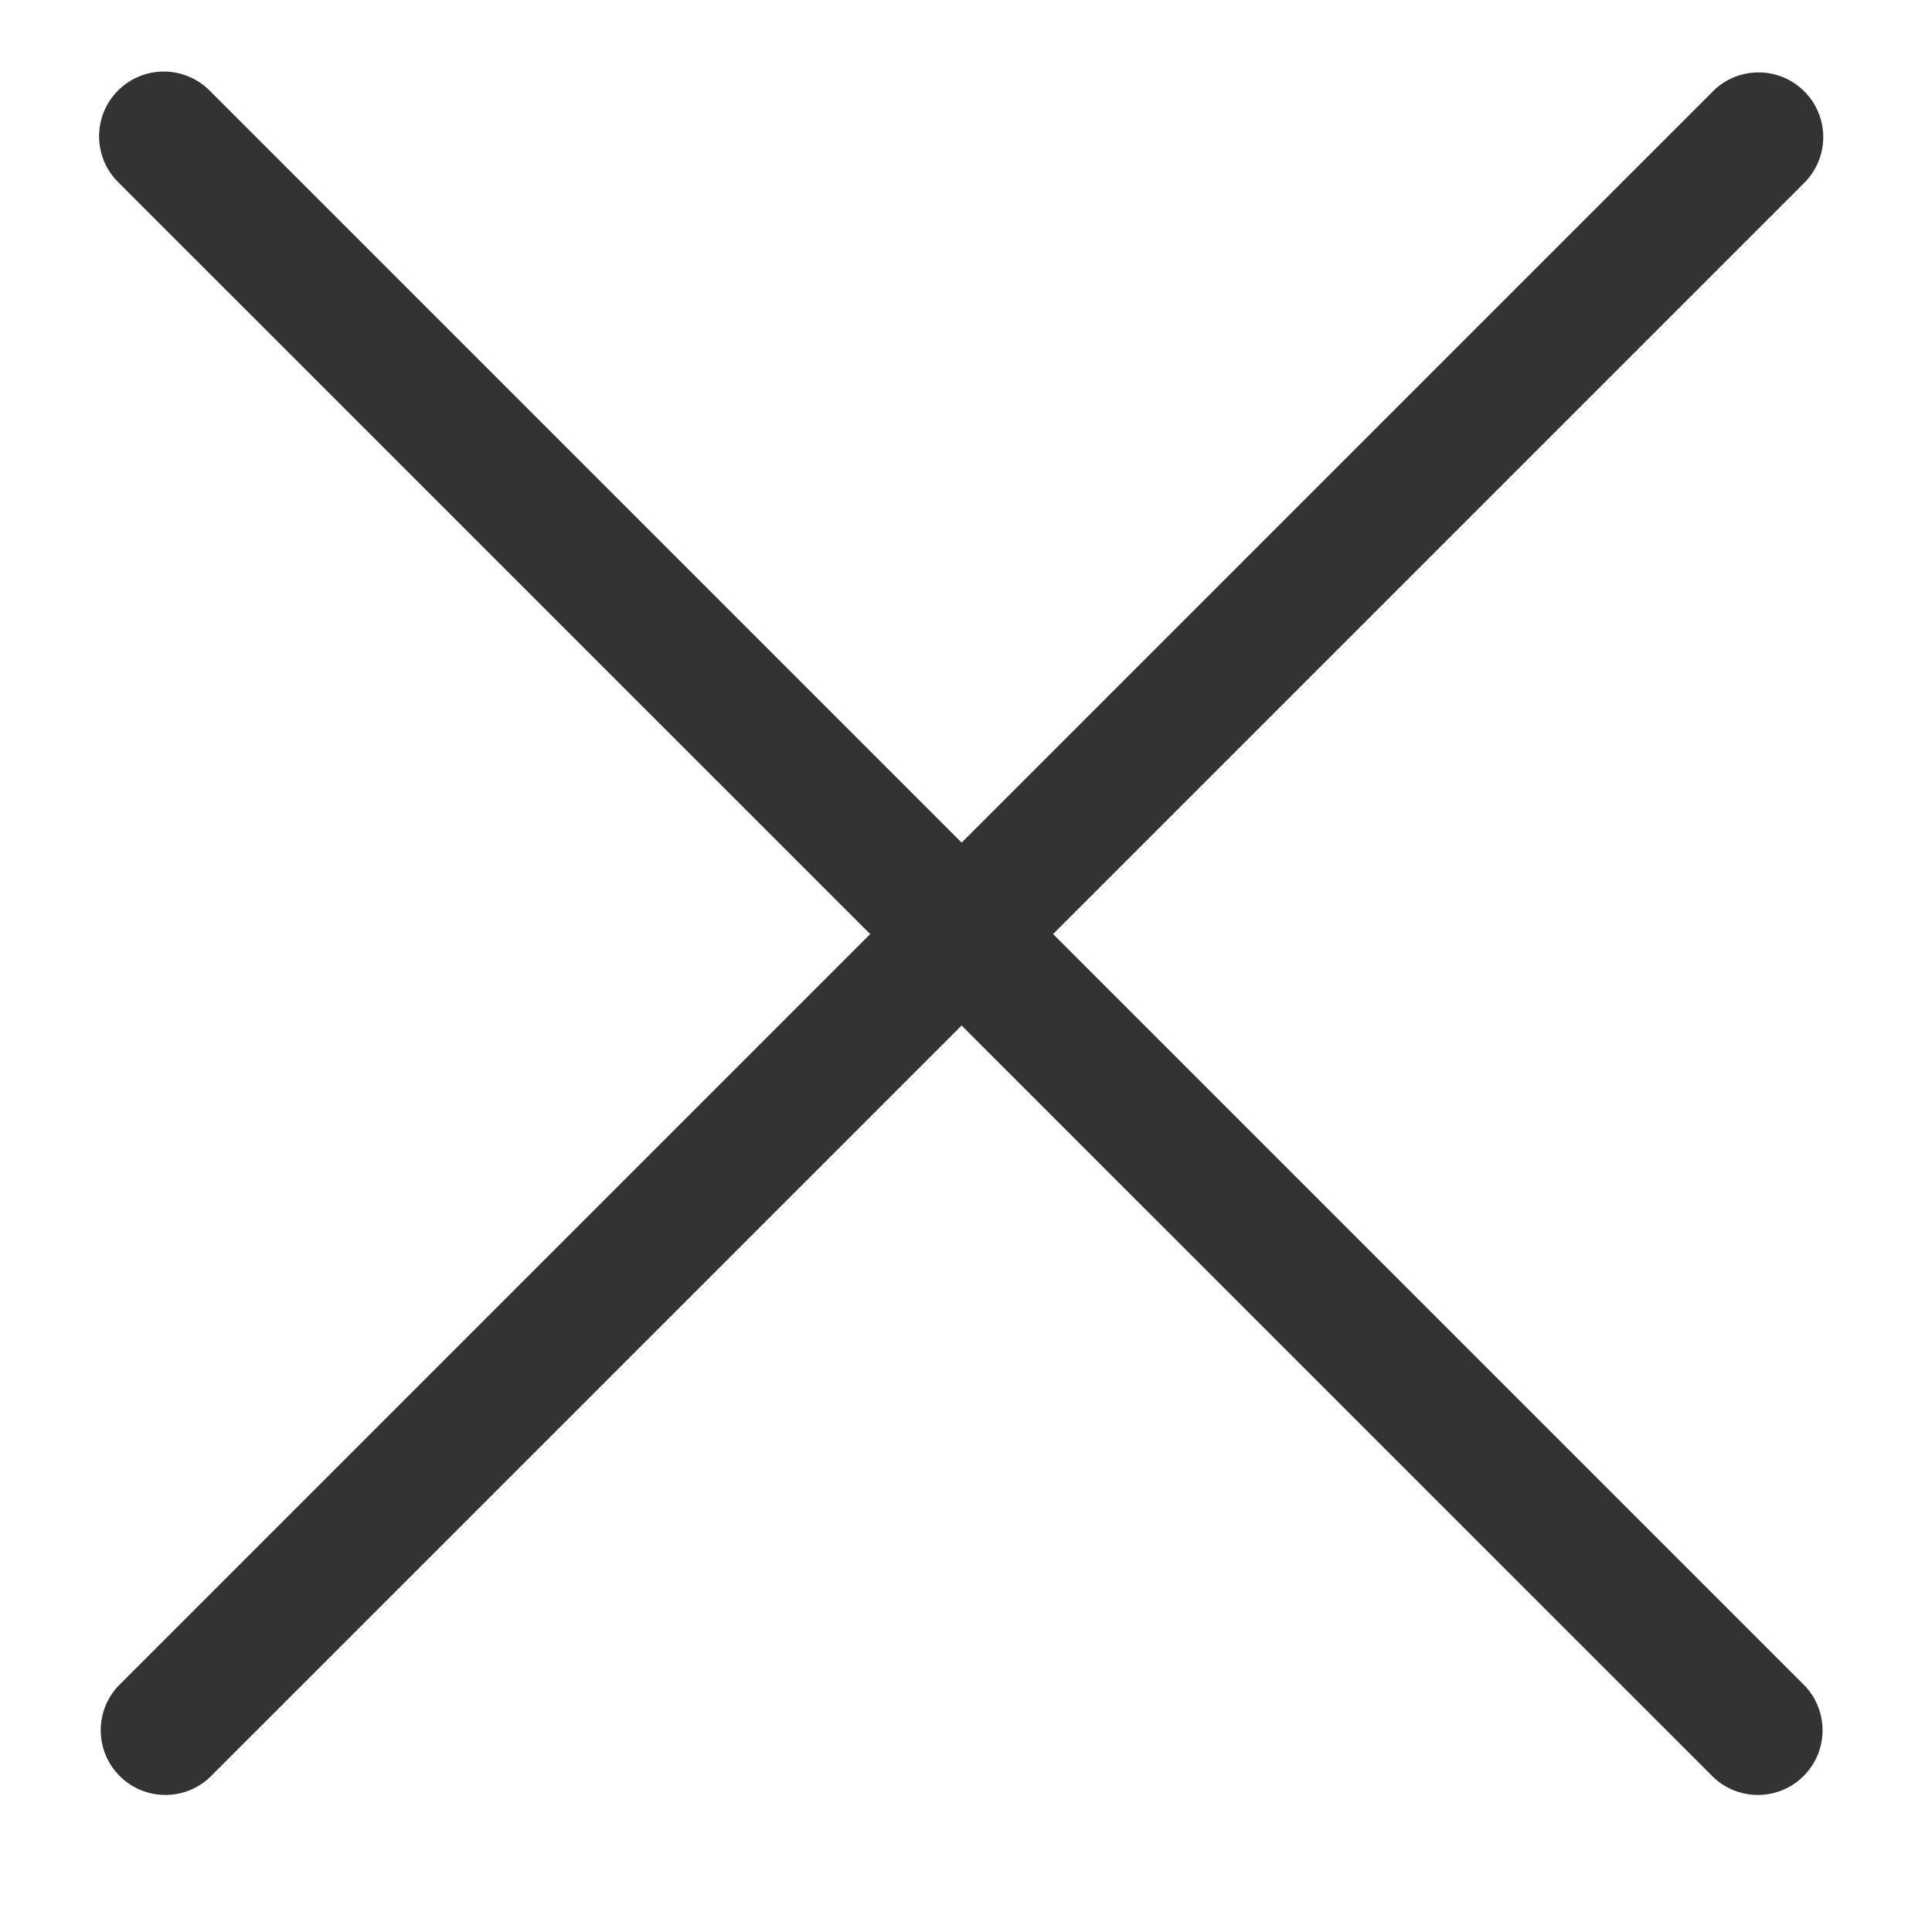
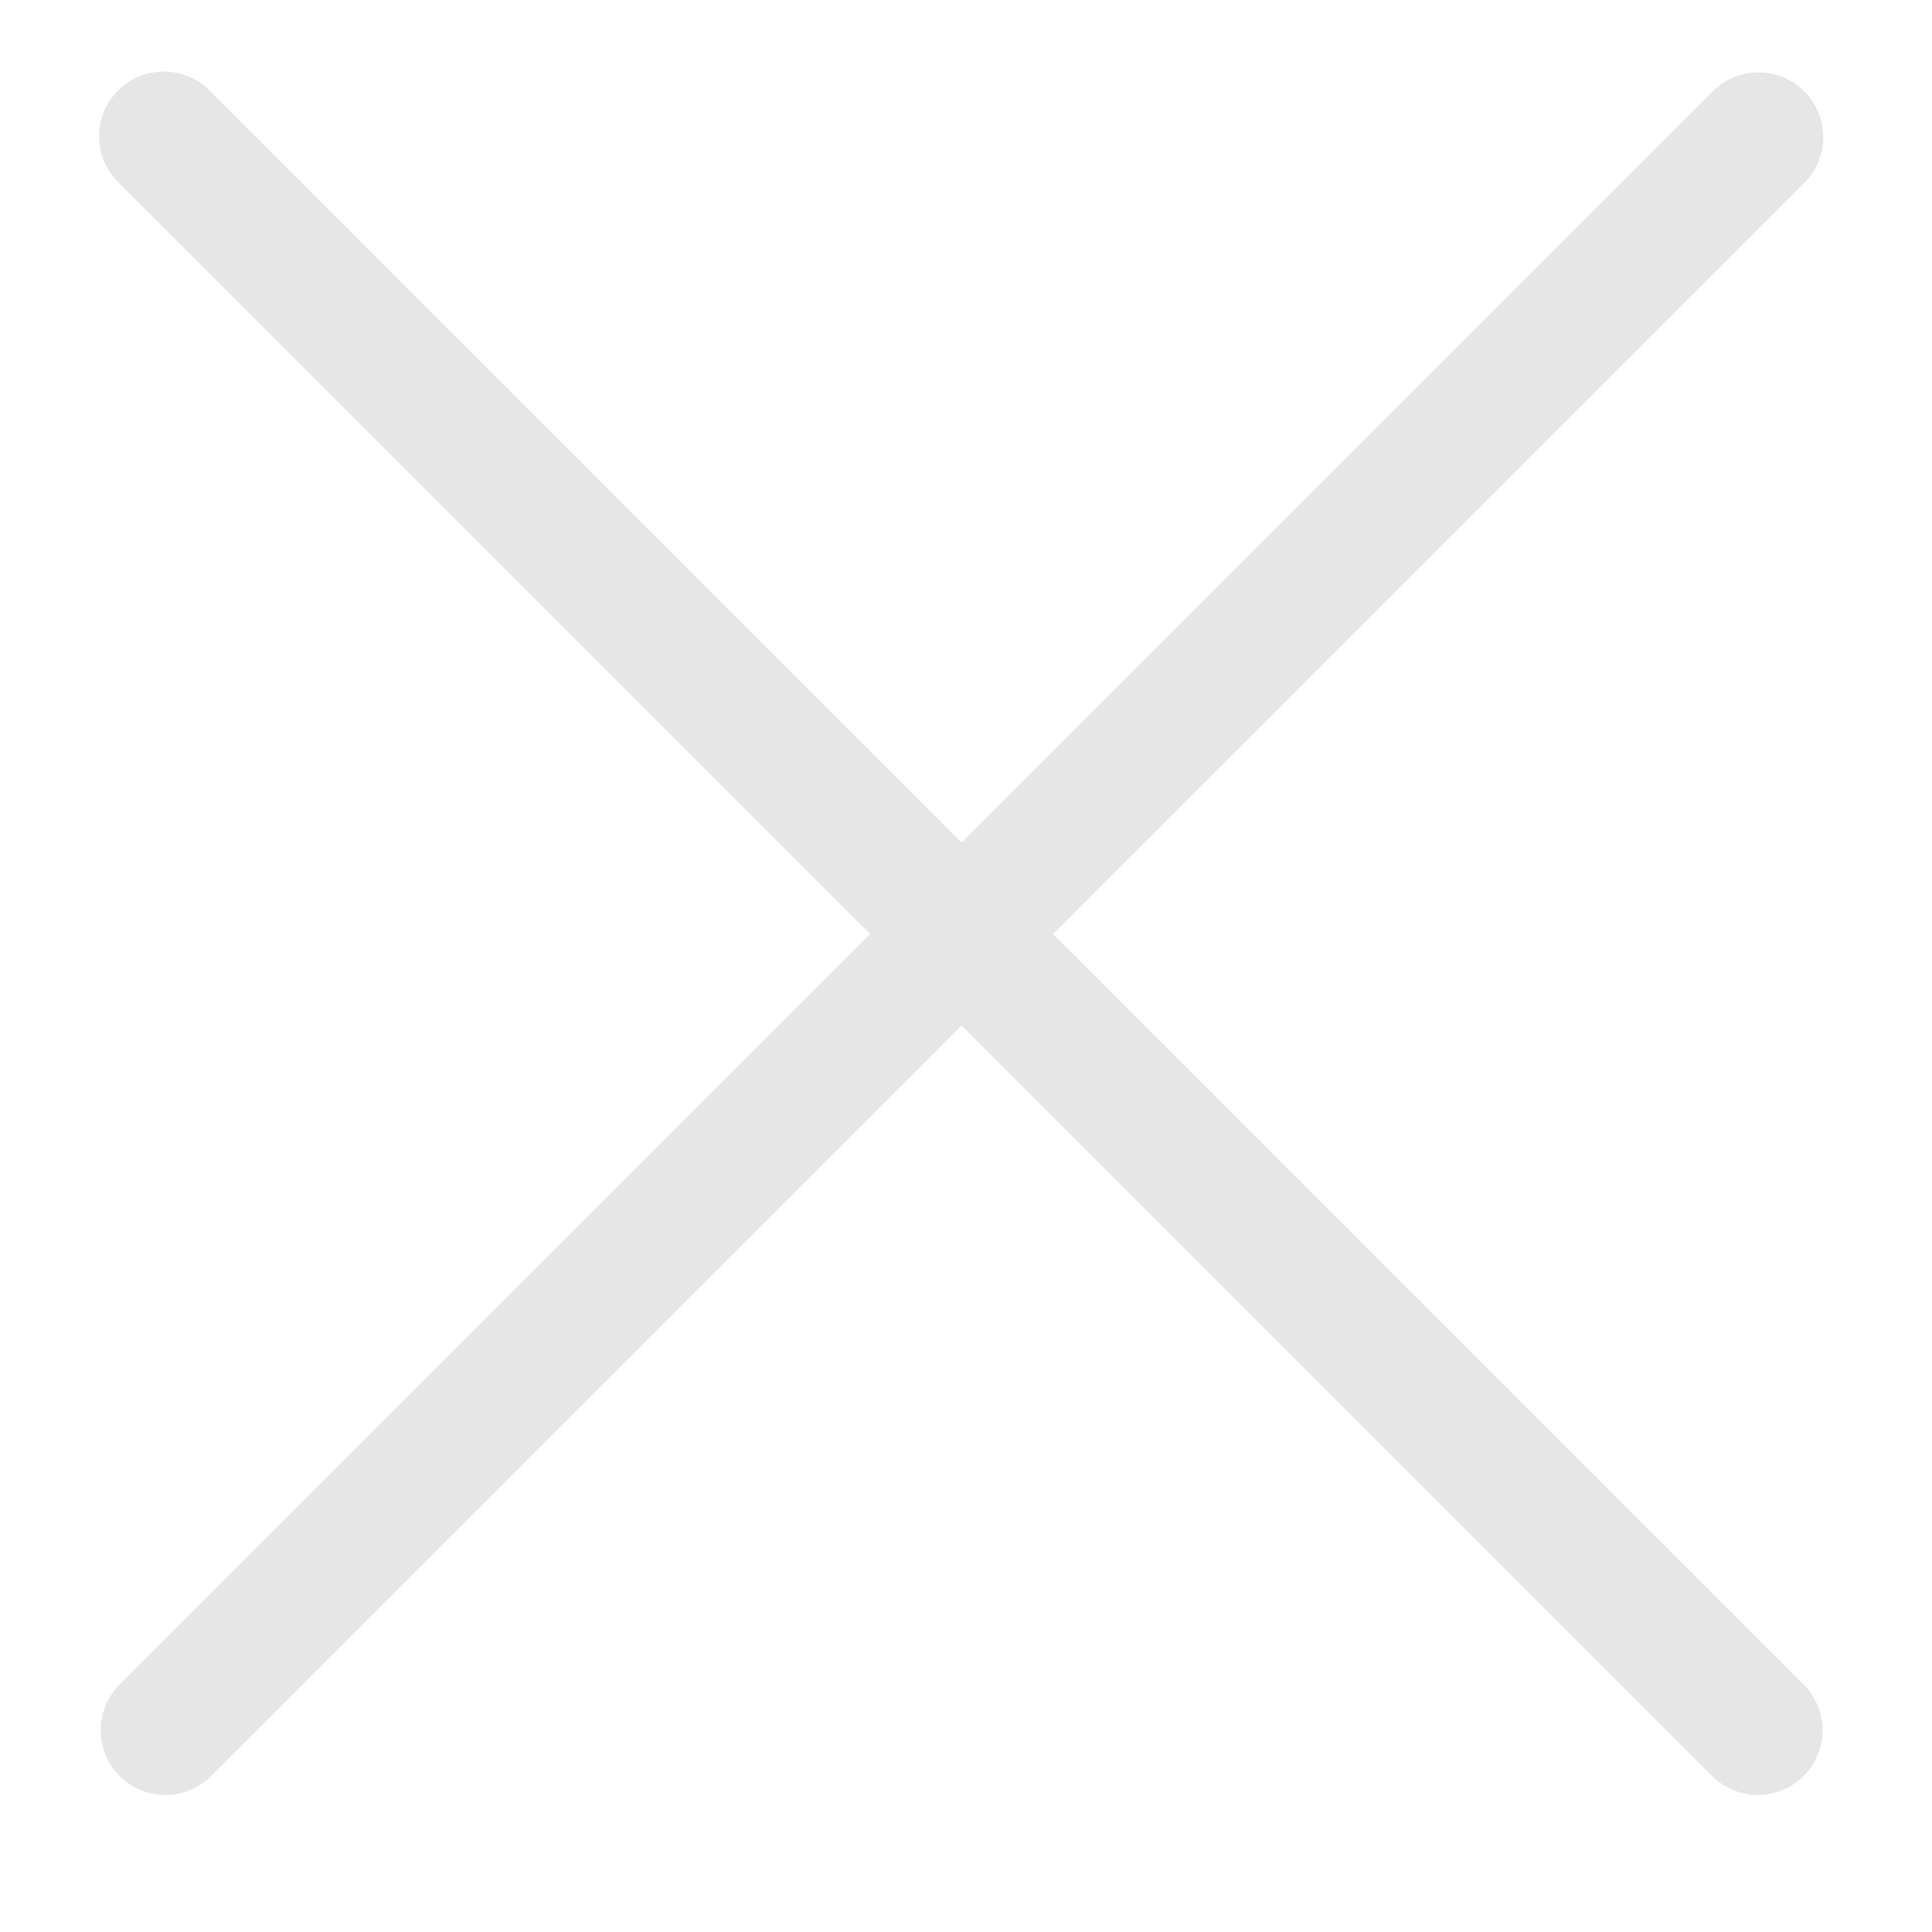
<svg xmlns="http://www.w3.org/2000/svg" class="icon" width="32px" height="32.00px" viewBox="0 0 1024 1024" version="1.1">
-   <path fill="#333333" d="M62.537 96.457A34.286 34.286 0 0 1 111.086 48l845.714 845.714a34.286 34.286 0 0 1-48.457 48.457L62.537 96.457z" />
-   <path fill="#333333" d="M908.251 48a34.286 34.286 0 0 1 48.503 48.457l-845.714 845.714a34.286 34.286 0 0 1-48.457-48.457l845.714-845.714z" />
+   <path fill="#e6e6e6" d="M62.537 96.457A34.286 34.286 0 0 1 111.086 48l845.714 845.714a34.286 34.286 0 0 1-48.457 48.457L62.537 96.457z" />
+   <path fill="#e6e6e6" d="M908.251 48a34.286 34.286 0 0 1 48.503 48.457l-845.714 845.714a34.286 34.286 0 0 1-48.457-48.457l845.714-845.714z" />
</svg>
